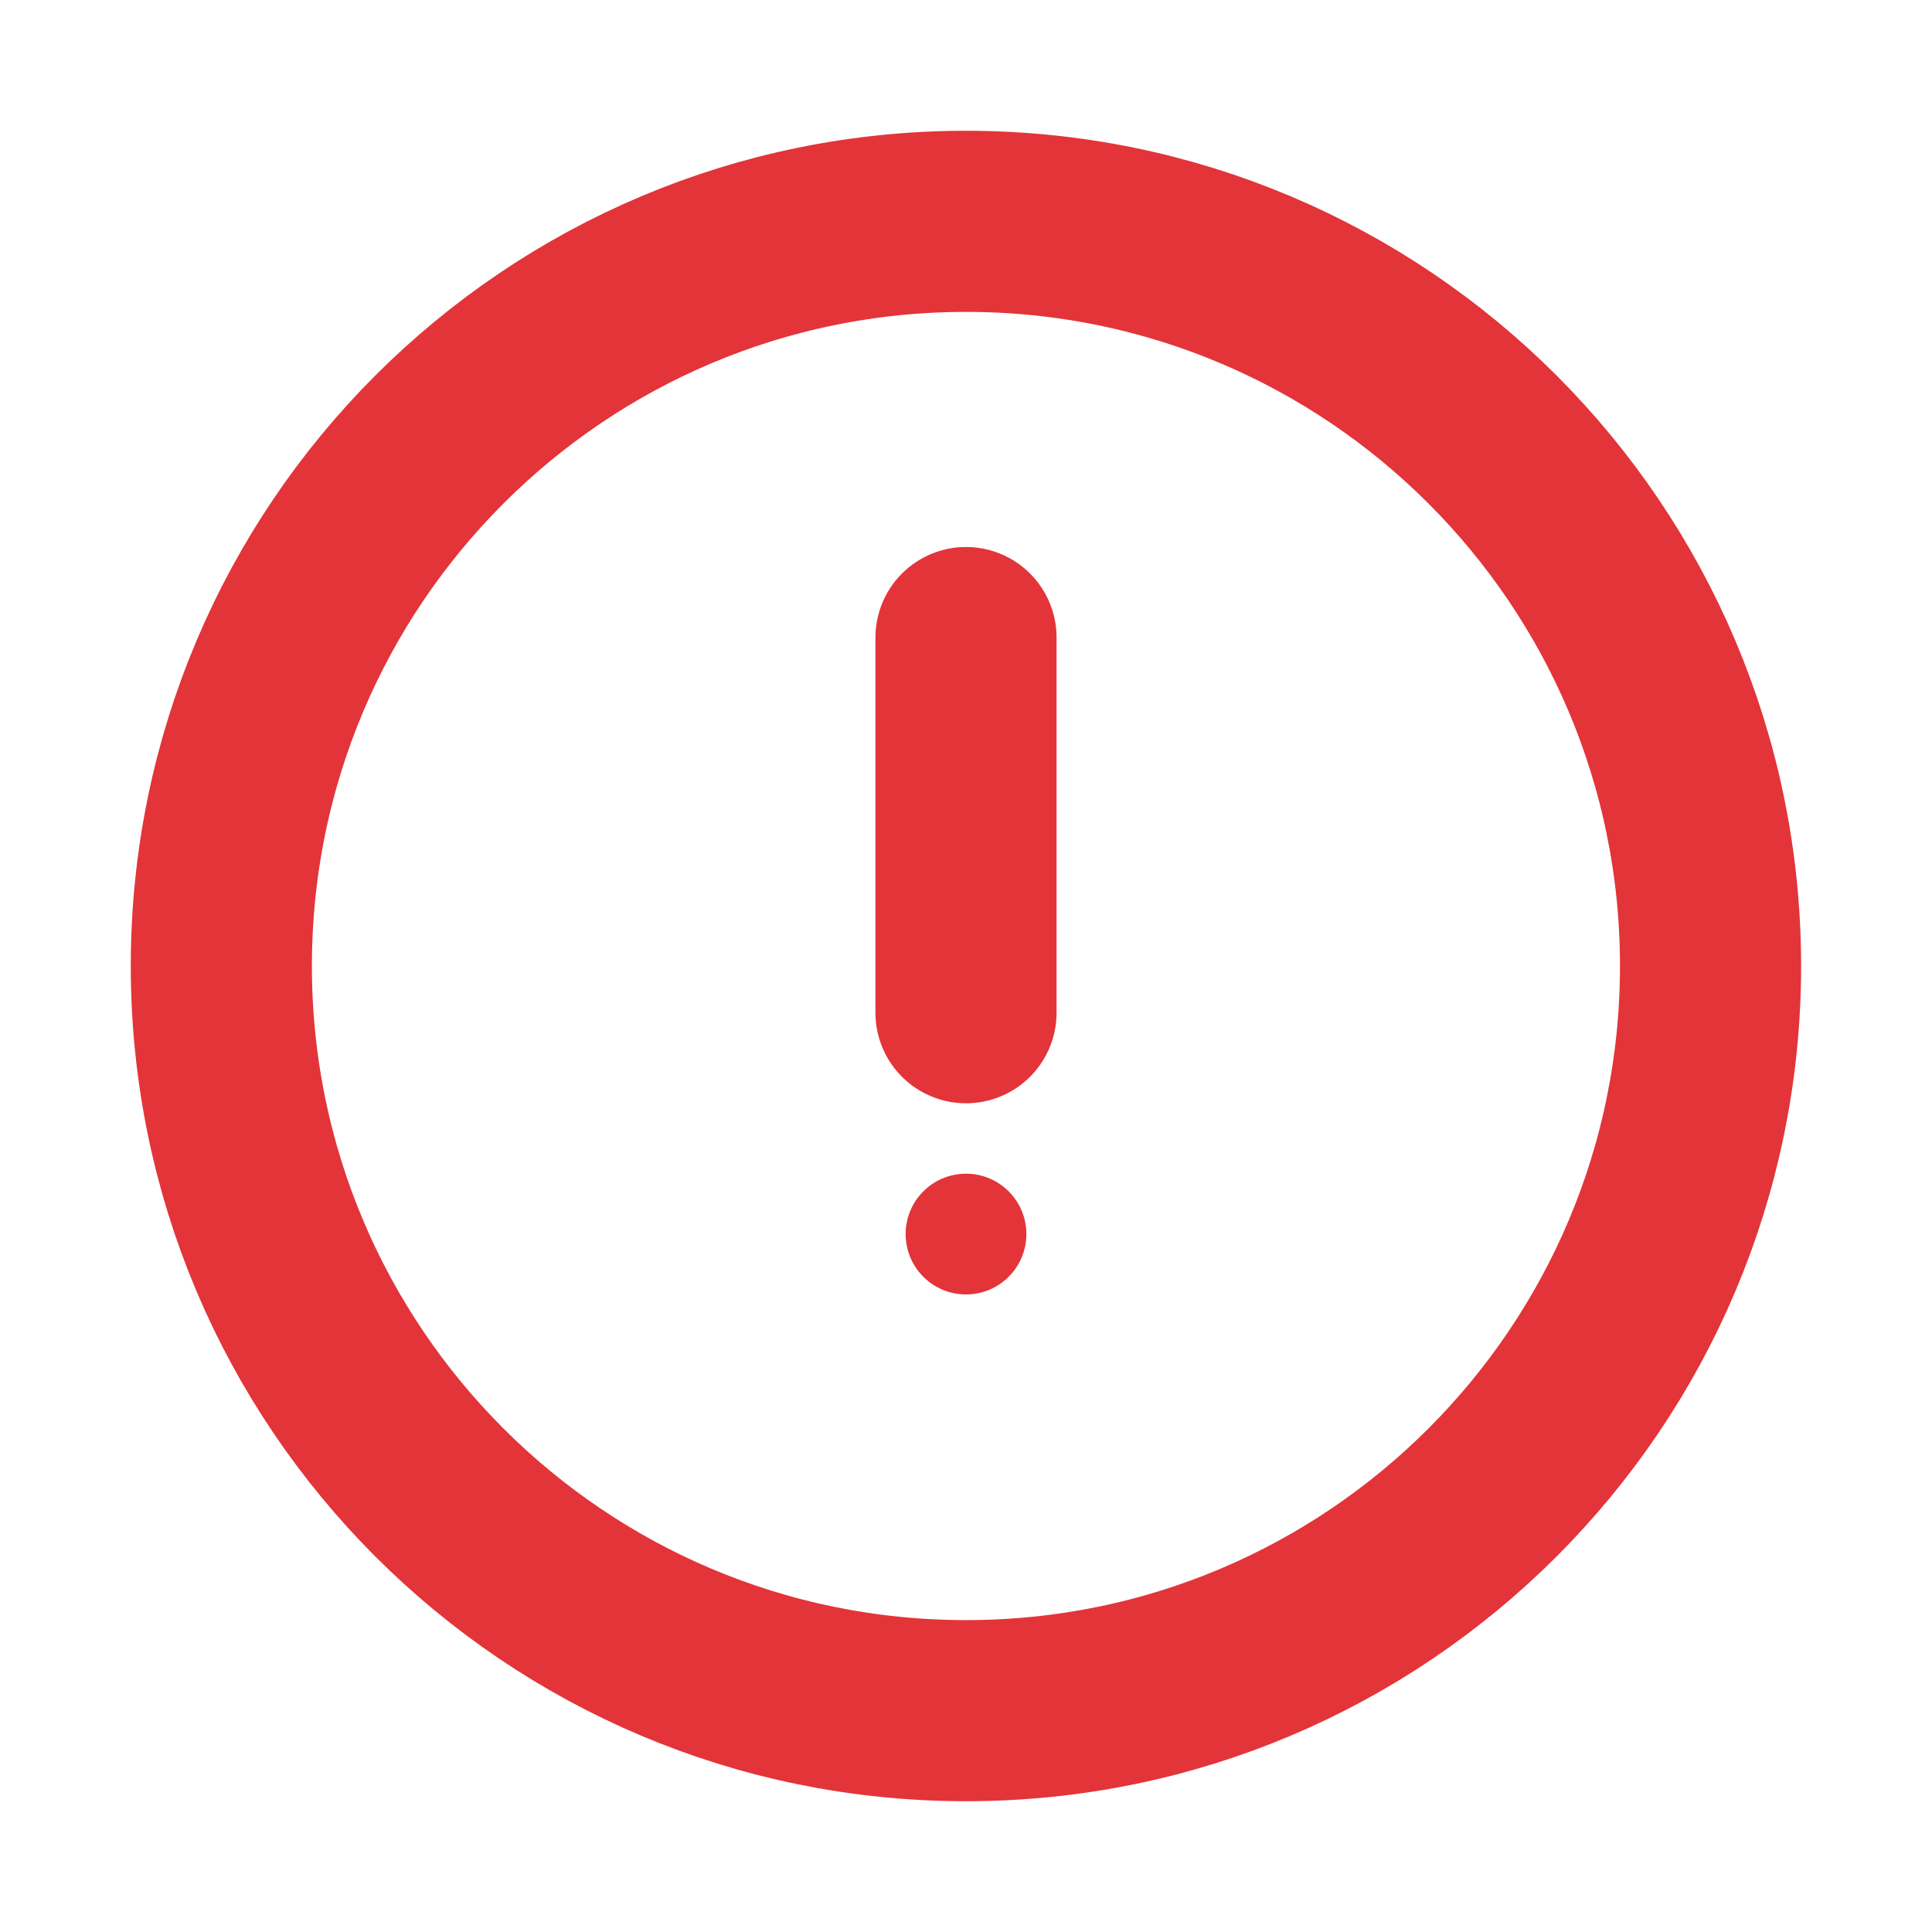
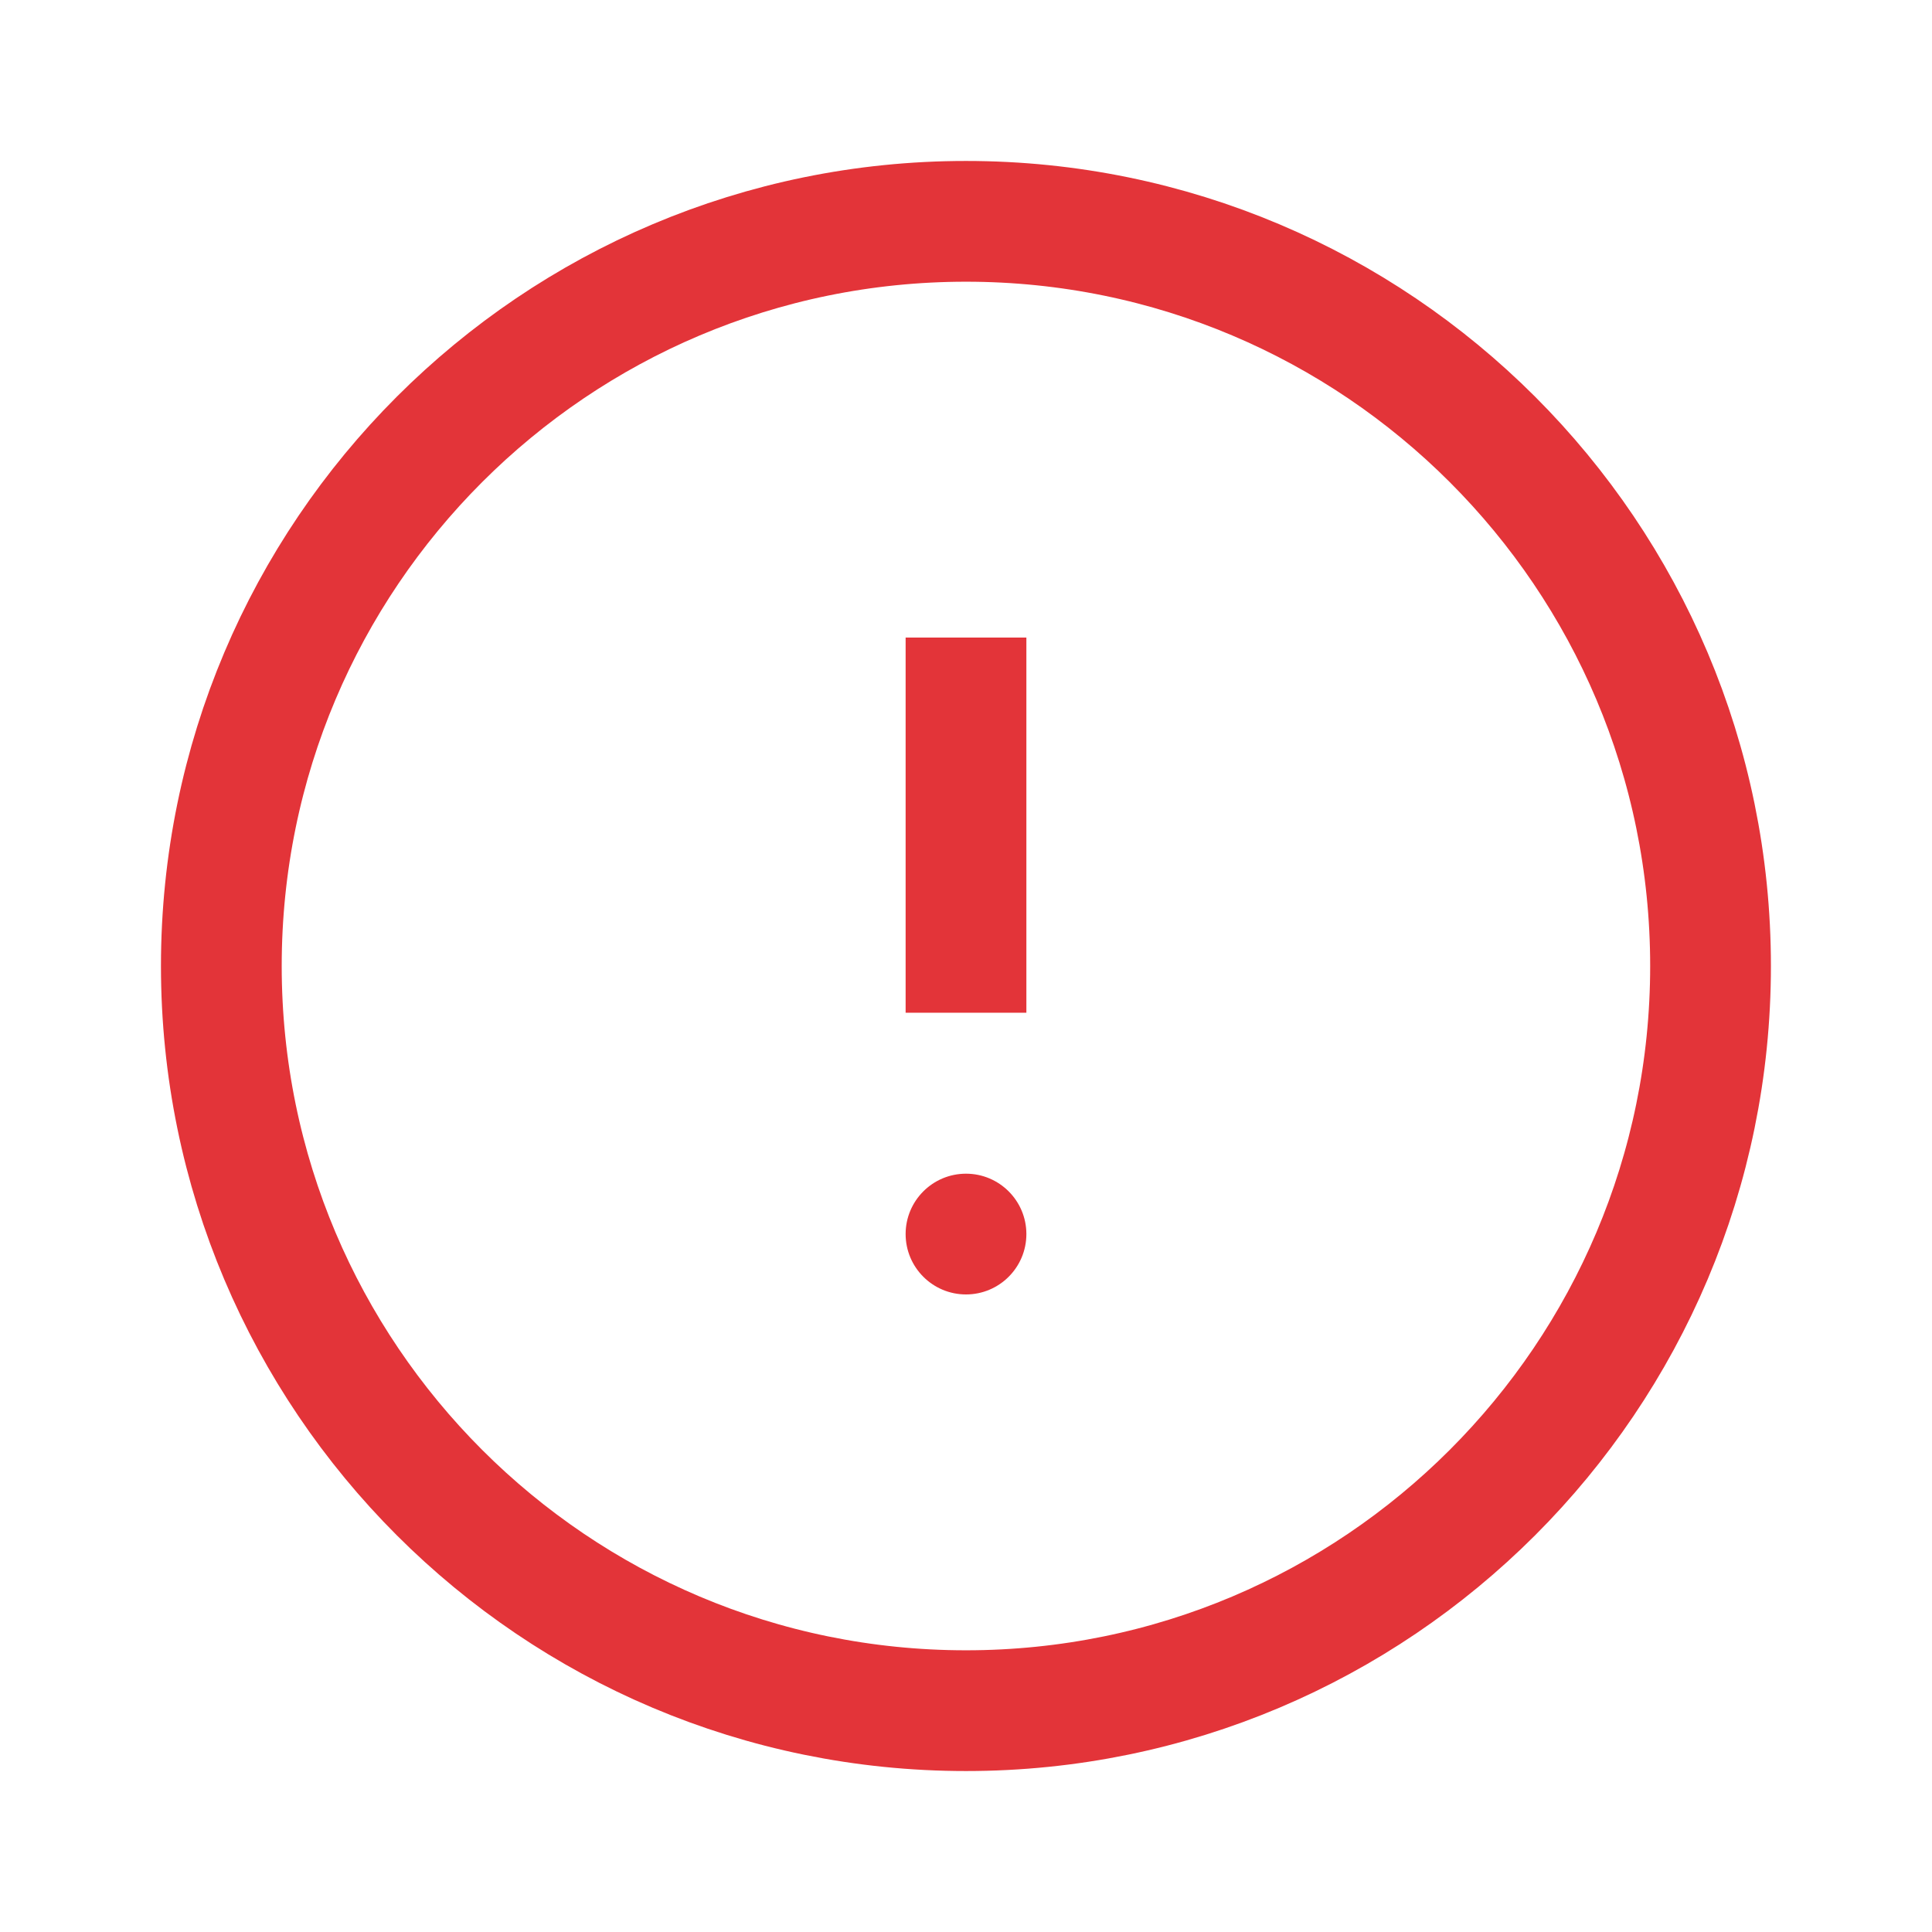
<svg xmlns="http://www.w3.org/2000/svg" width="16" height="16" viewBox="0 0 16 16" fill="none">
-   <path d="M8 5.28V8.387" stroke="#E33439" stroke-width="1.5" stroke-linecap="round" stroke-linejoin="round" />
+   <path d="M8 5.28V8.387" stroke="#E33439" strokeWidth="1.5" strokeLinecap="round" strokeLinejoin="round" />
  <path d="M8 10.72C8.276 10.72 8.5 10.496 8.5 10.22C8.5 9.944 8.276 9.72 8 9.72C7.724 9.72 7.5 9.944 7.5 10.22C7.5 10.496 7.724 10.72 8 10.72Z" fill="#E33439" />
-   <path d="M8 14.167C11.405 14.167 14.166 11.406 14.166 8C14.166 4.594 11.405 1.833 8 1.833C4.594 1.833 1.833 4.594 1.833 8C1.833 11.406 4.594 14.167 8 14.167Z" stroke="#E33439" stroke-width="1.5" stroke-linecap="round" stroke-linejoin="round" />
+   <path d="M8 14.167C11.405 14.167 14.166 11.406 14.166 8C14.166 4.594 11.405 1.833 8 1.833C4.594 1.833 1.833 4.594 1.833 8C1.833 11.406 4.594 14.167 8 14.167Z" stroke="#E33439" strokeWidth="1.5" strokeLinecap="round" strokeLinejoin="round" />
</svg>
